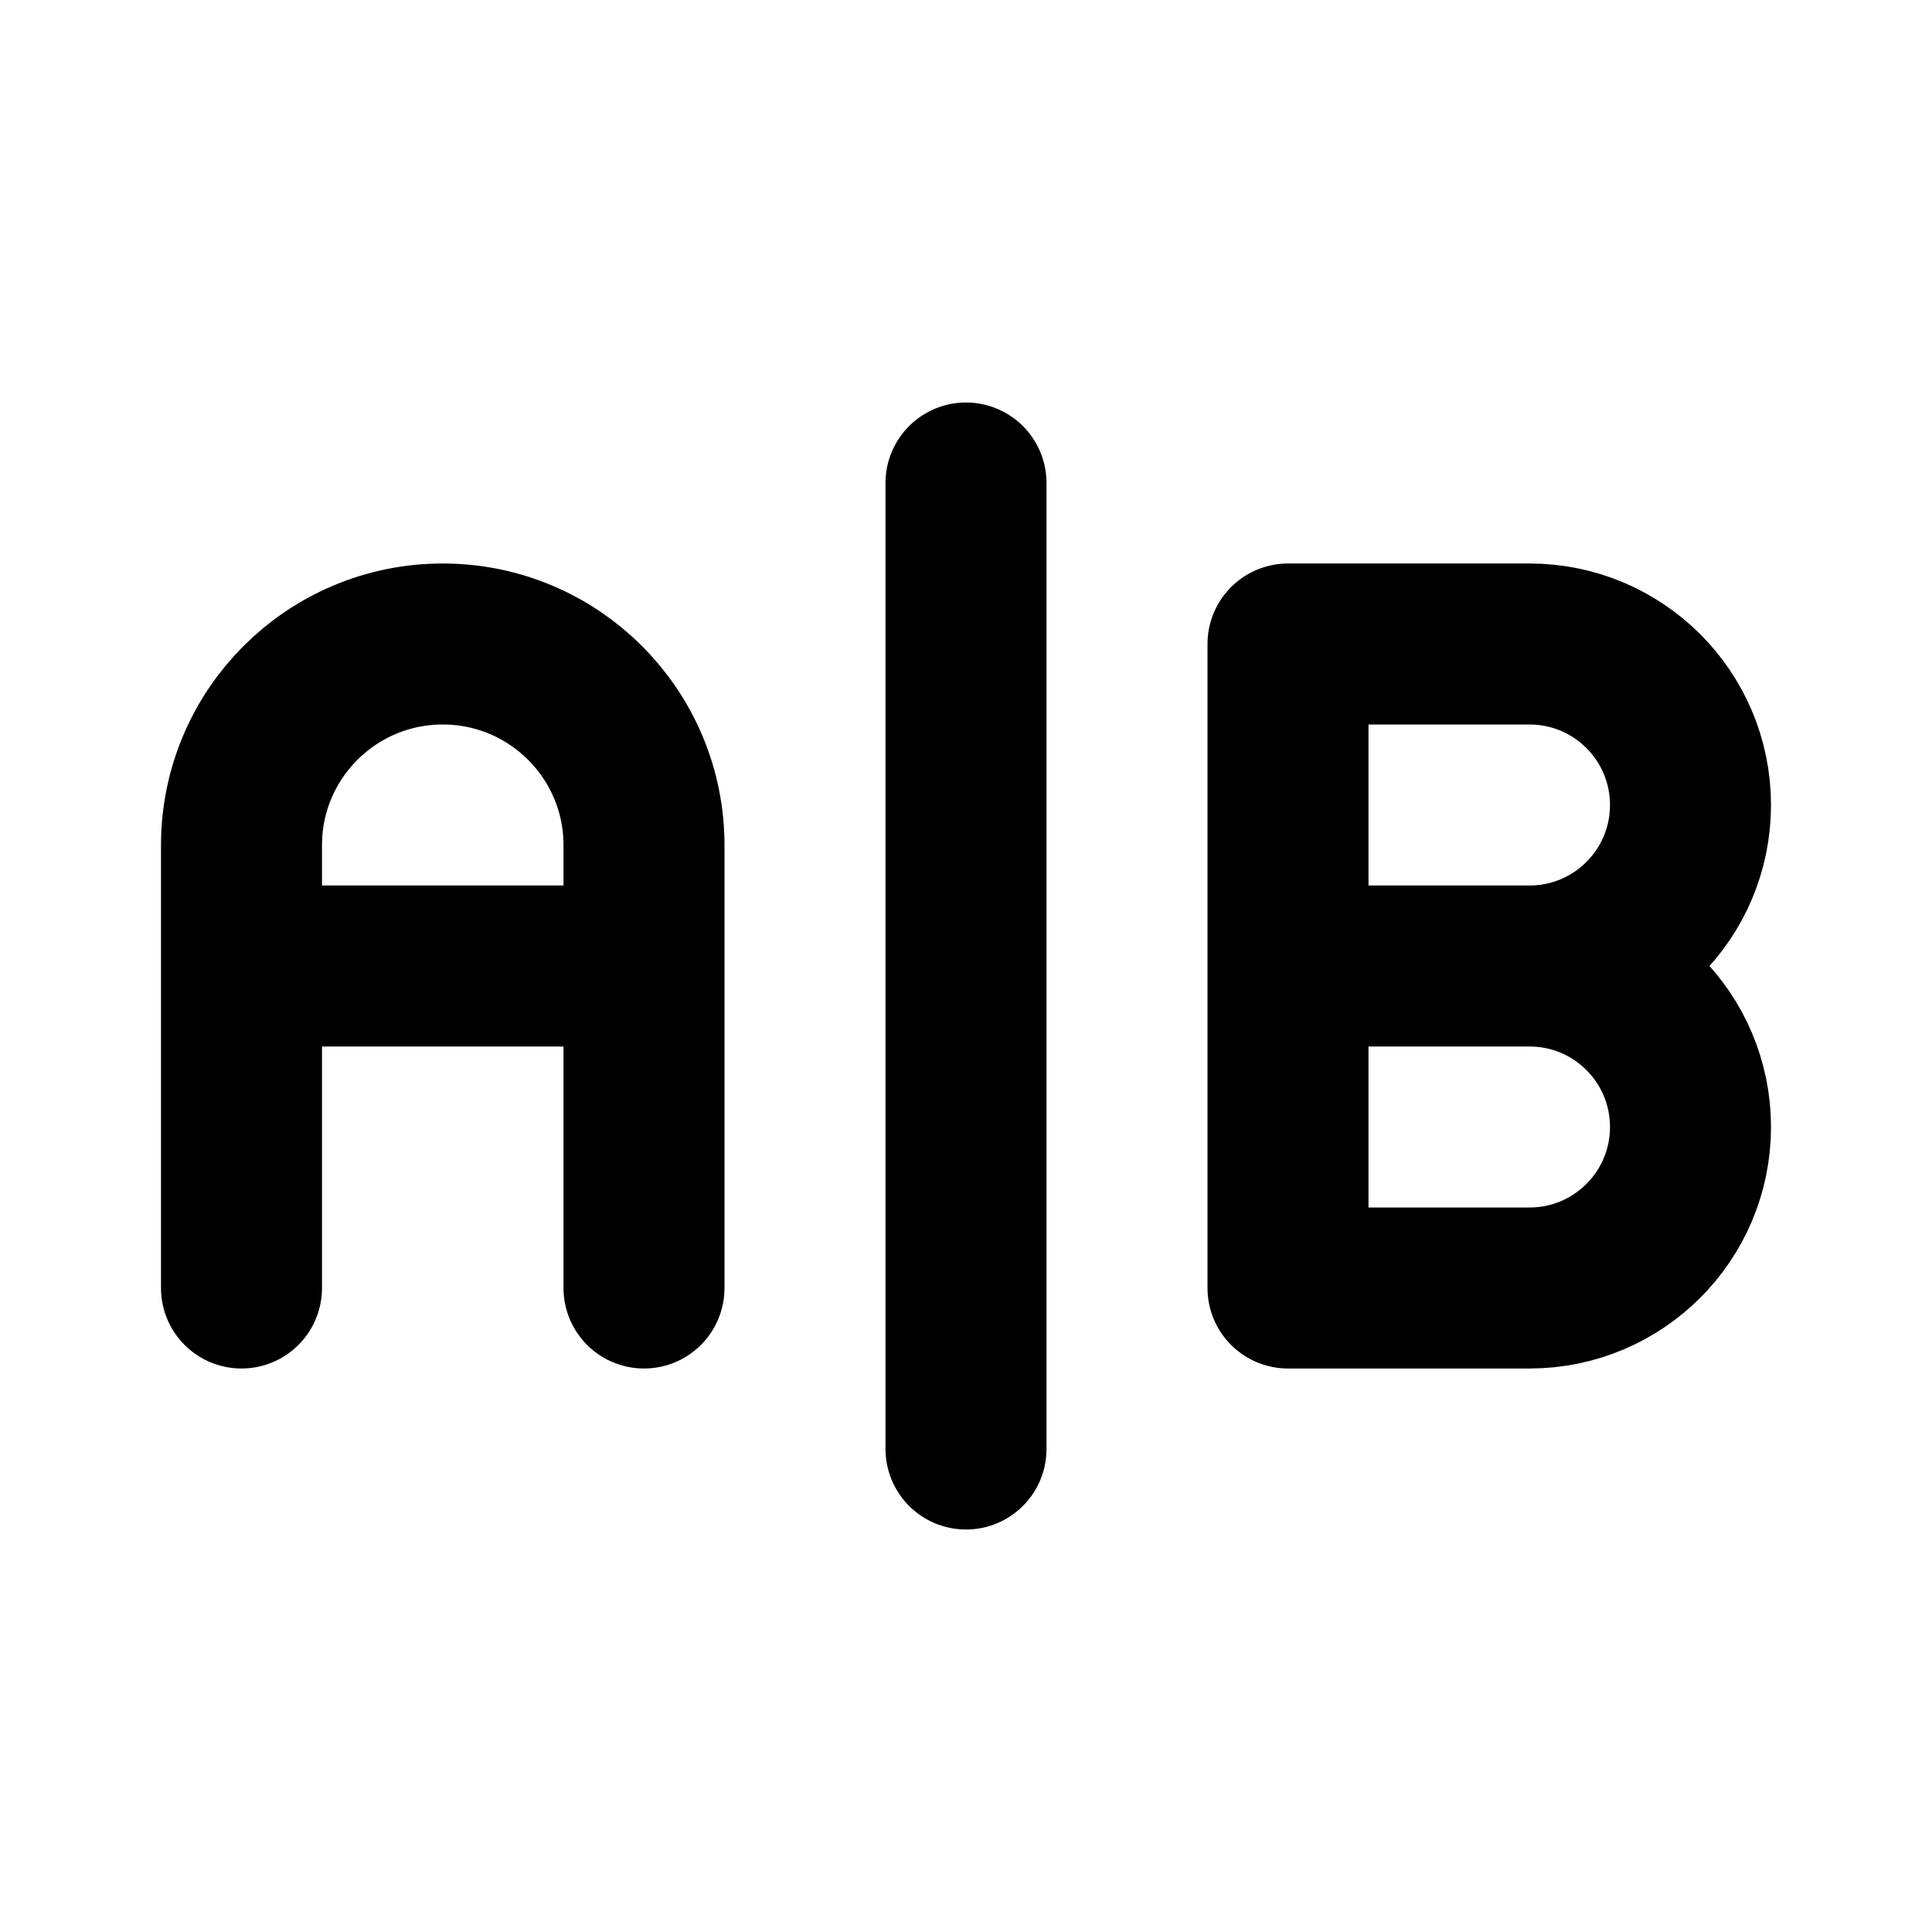
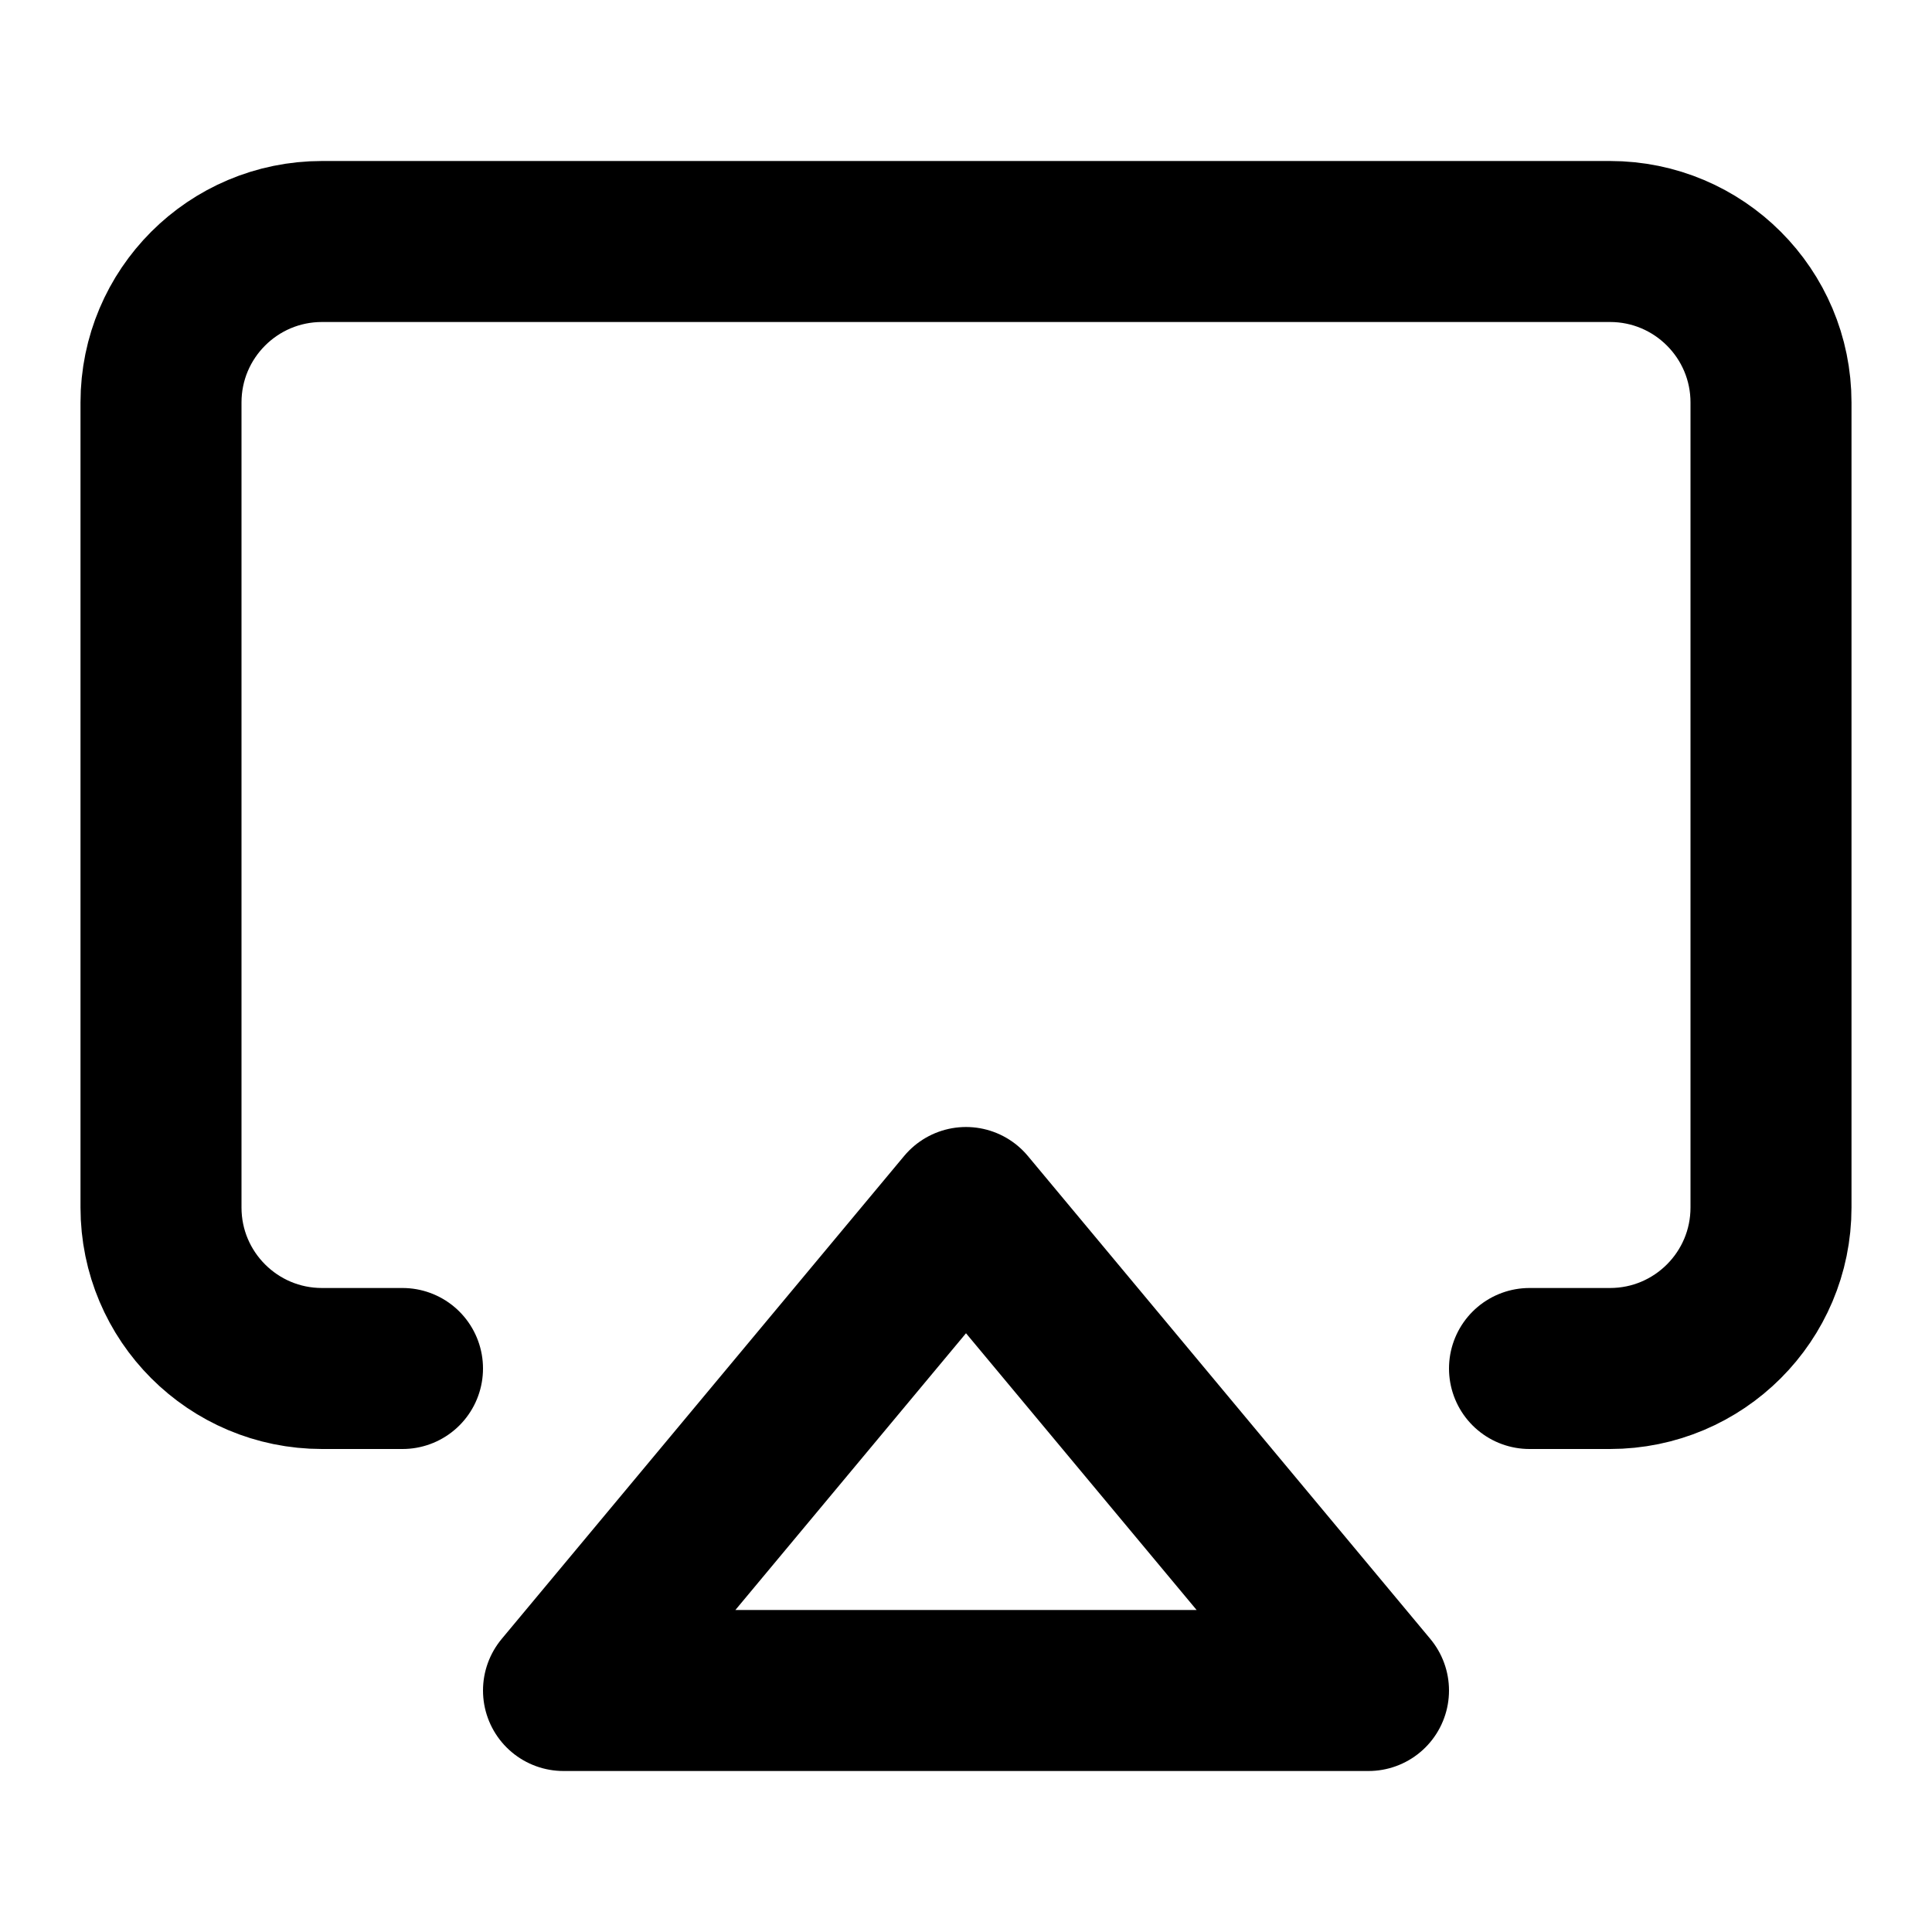
- <svg xmlns="http://www.w3.org/2000/svg" viewBox="0 0 24 24">
-   <g fill="none" stroke="currentColor" stroke-width="2" stroke-linecap="round" stroke-linejoin="round">
-     <path d="M3 16v-5.5a2.5 2.5 0 0 1 5 0V16m0-4H3" />
-     <path d="M12 6v12" />
-     <path d="M16 16V8h3a2 2 0 0 1 0 4h-3m3 0a2 2 0 0 1 0 4h-3" />
-   </g>
+ <svg xmlns="http://www.w3.org/2000/svg" width="24" height="24" viewBox="0 0 24 24" fill="none" stroke="currentColor" stroke-width="2" stroke-linecap="round" stroke-linejoin="round" class="feather feather-airplay">
+   <path d="M5 17H4a2 2 0 0 1-2-2V5a2 2 0 0 1 2-2h16a2 2 0 0 1 2 2v10a2 2 0 0 1-2 2h-1" />
+   <polygon points="12 15 17 21 7 21 12 15" />
</svg>
